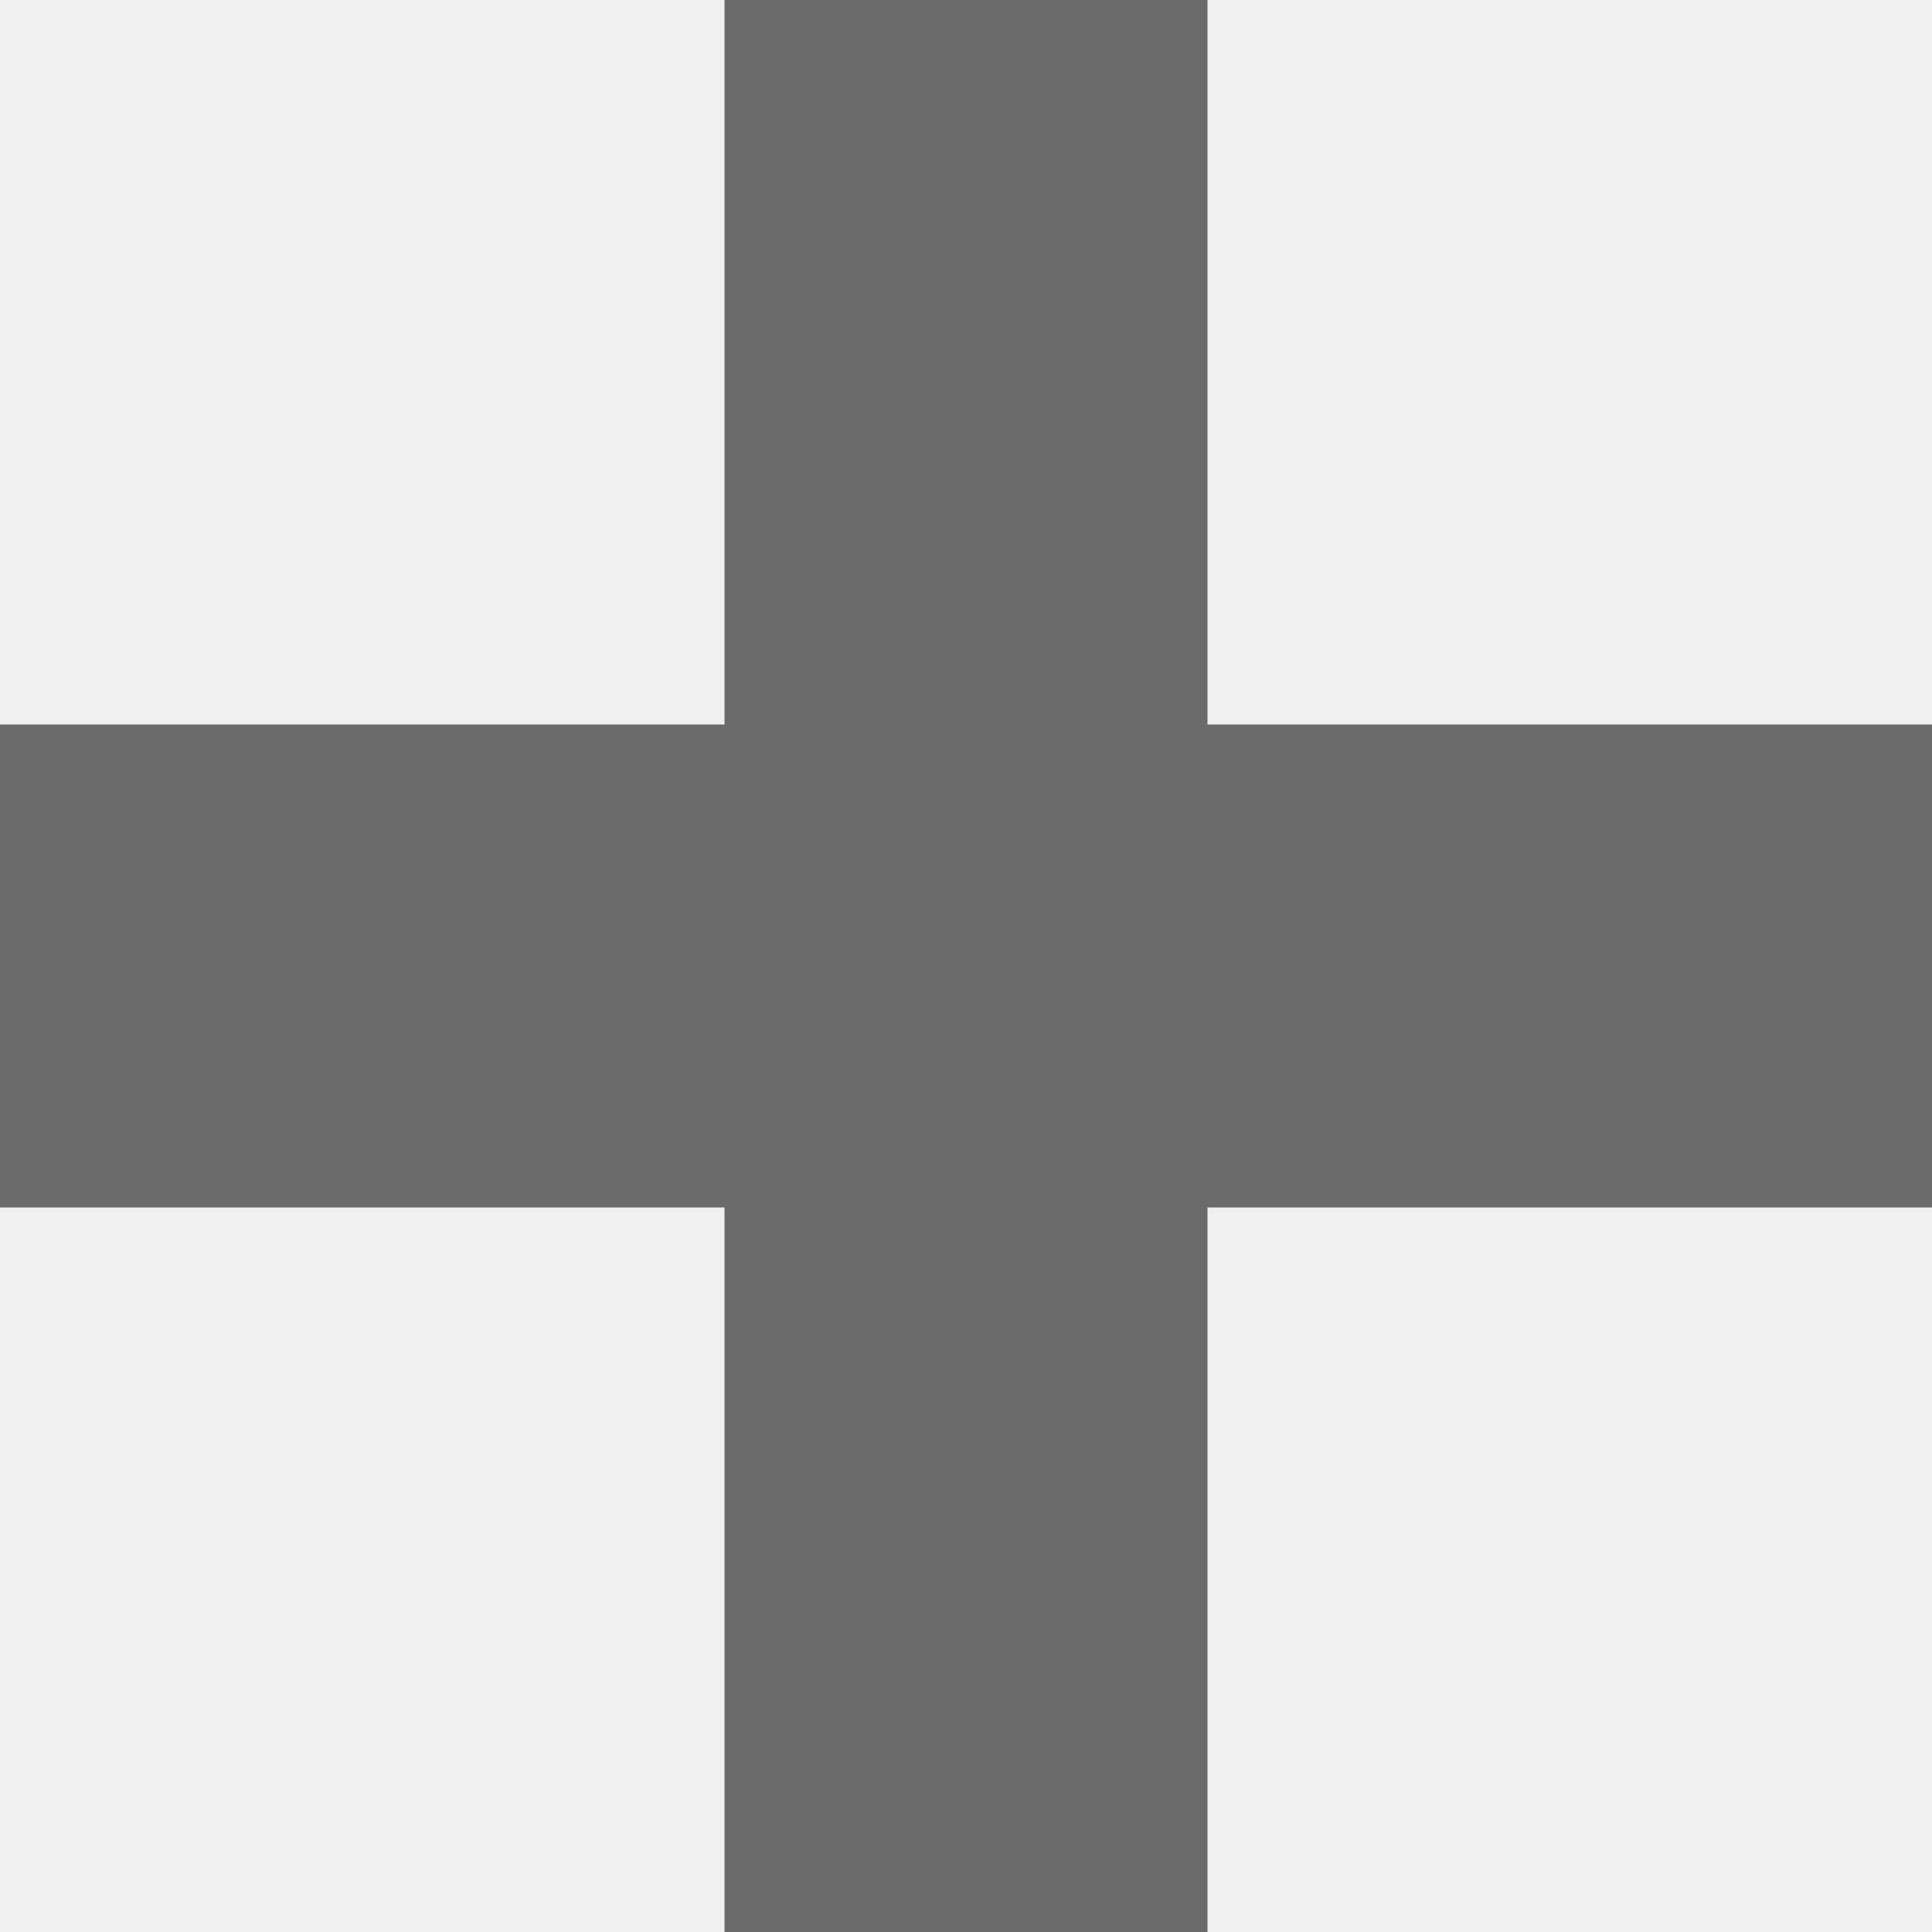
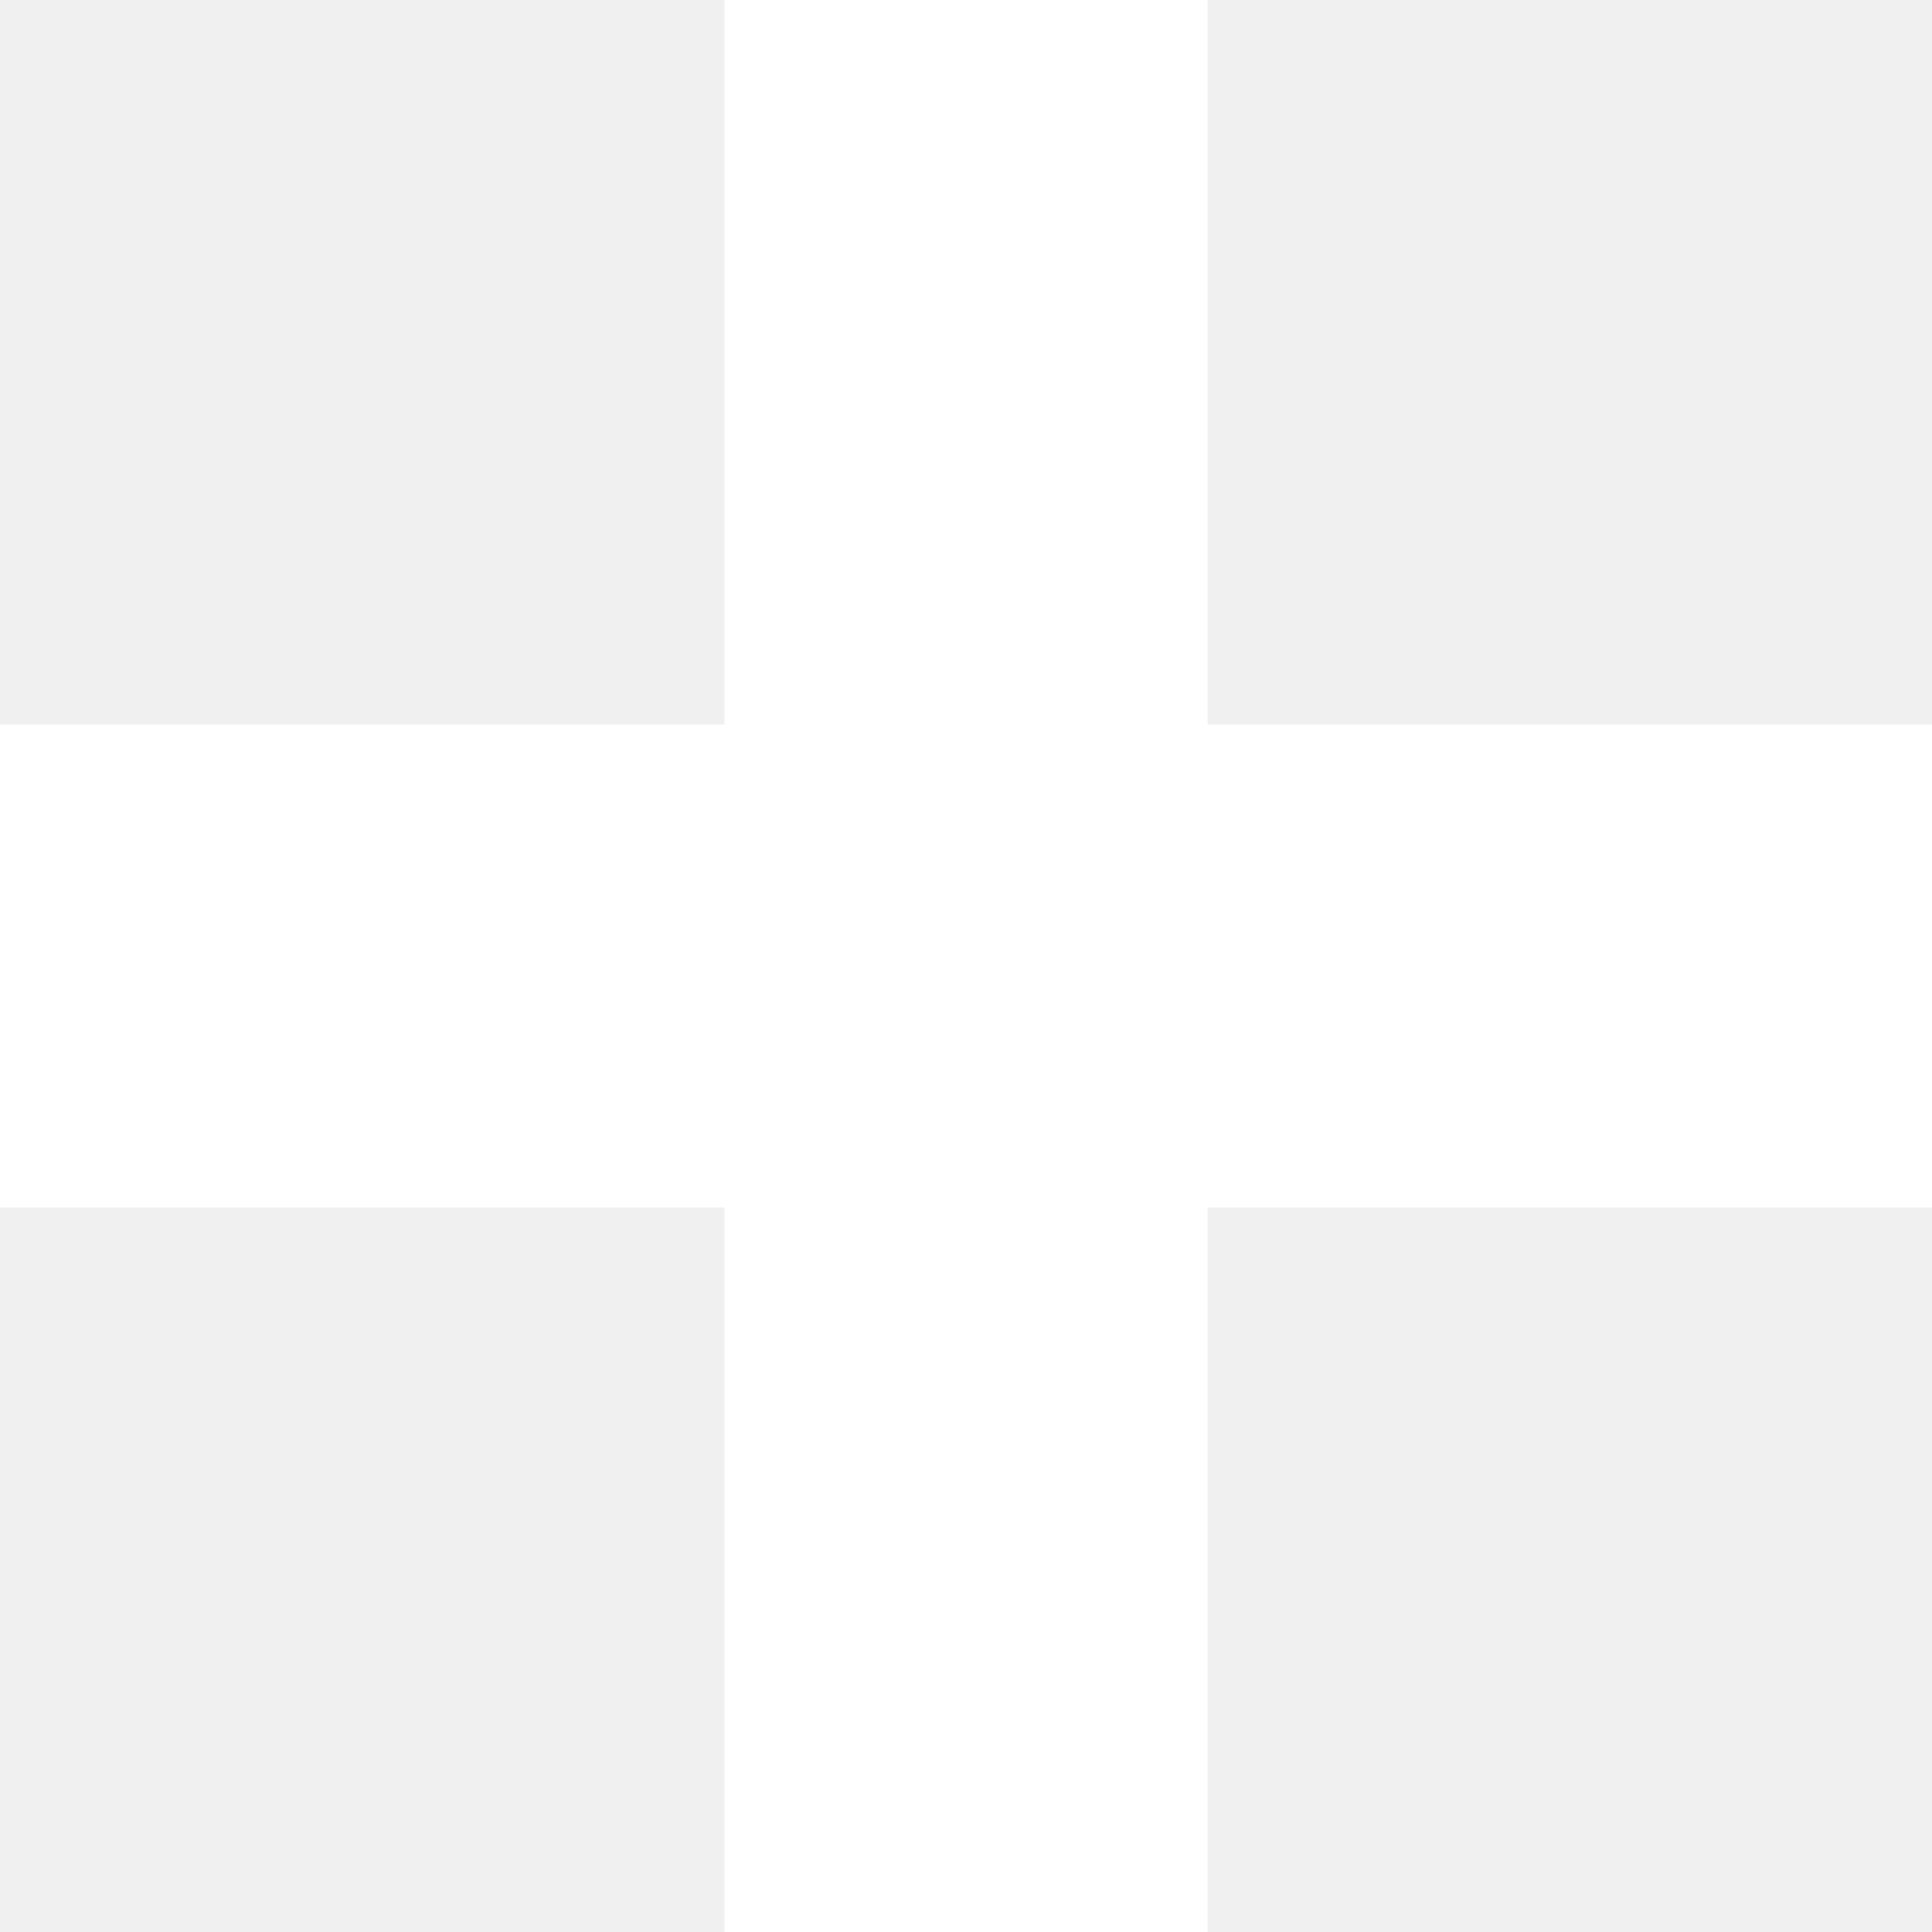
<svg xmlns="http://www.w3.org/2000/svg" version="1.1" id="Layer_1" x="0px" y="0px" width="100px" height="100px" viewBox="0 0 100 100" enable-background="new 0 0 100 100" xml:space="preserve">
-   <polygon fill="#6B6B6B" points="100,37.5 62.5,37.5 62.5,0 37.5,0 37.5,37.5 0,37.5 0,62.5 37.5,62.5 37.5,100 62.5,100 62.5,62.5   100,62.5 " />
+   <polygon fill="#FFFFFF" points="100,37.5 62.5,37.5 62.5,0 37.5,0 37.5,37.5 0,37.5 0,62.5 37.5,62.5 37.5,100 62.5,100 62.5,62.5   100,62.5 " />
</svg>
